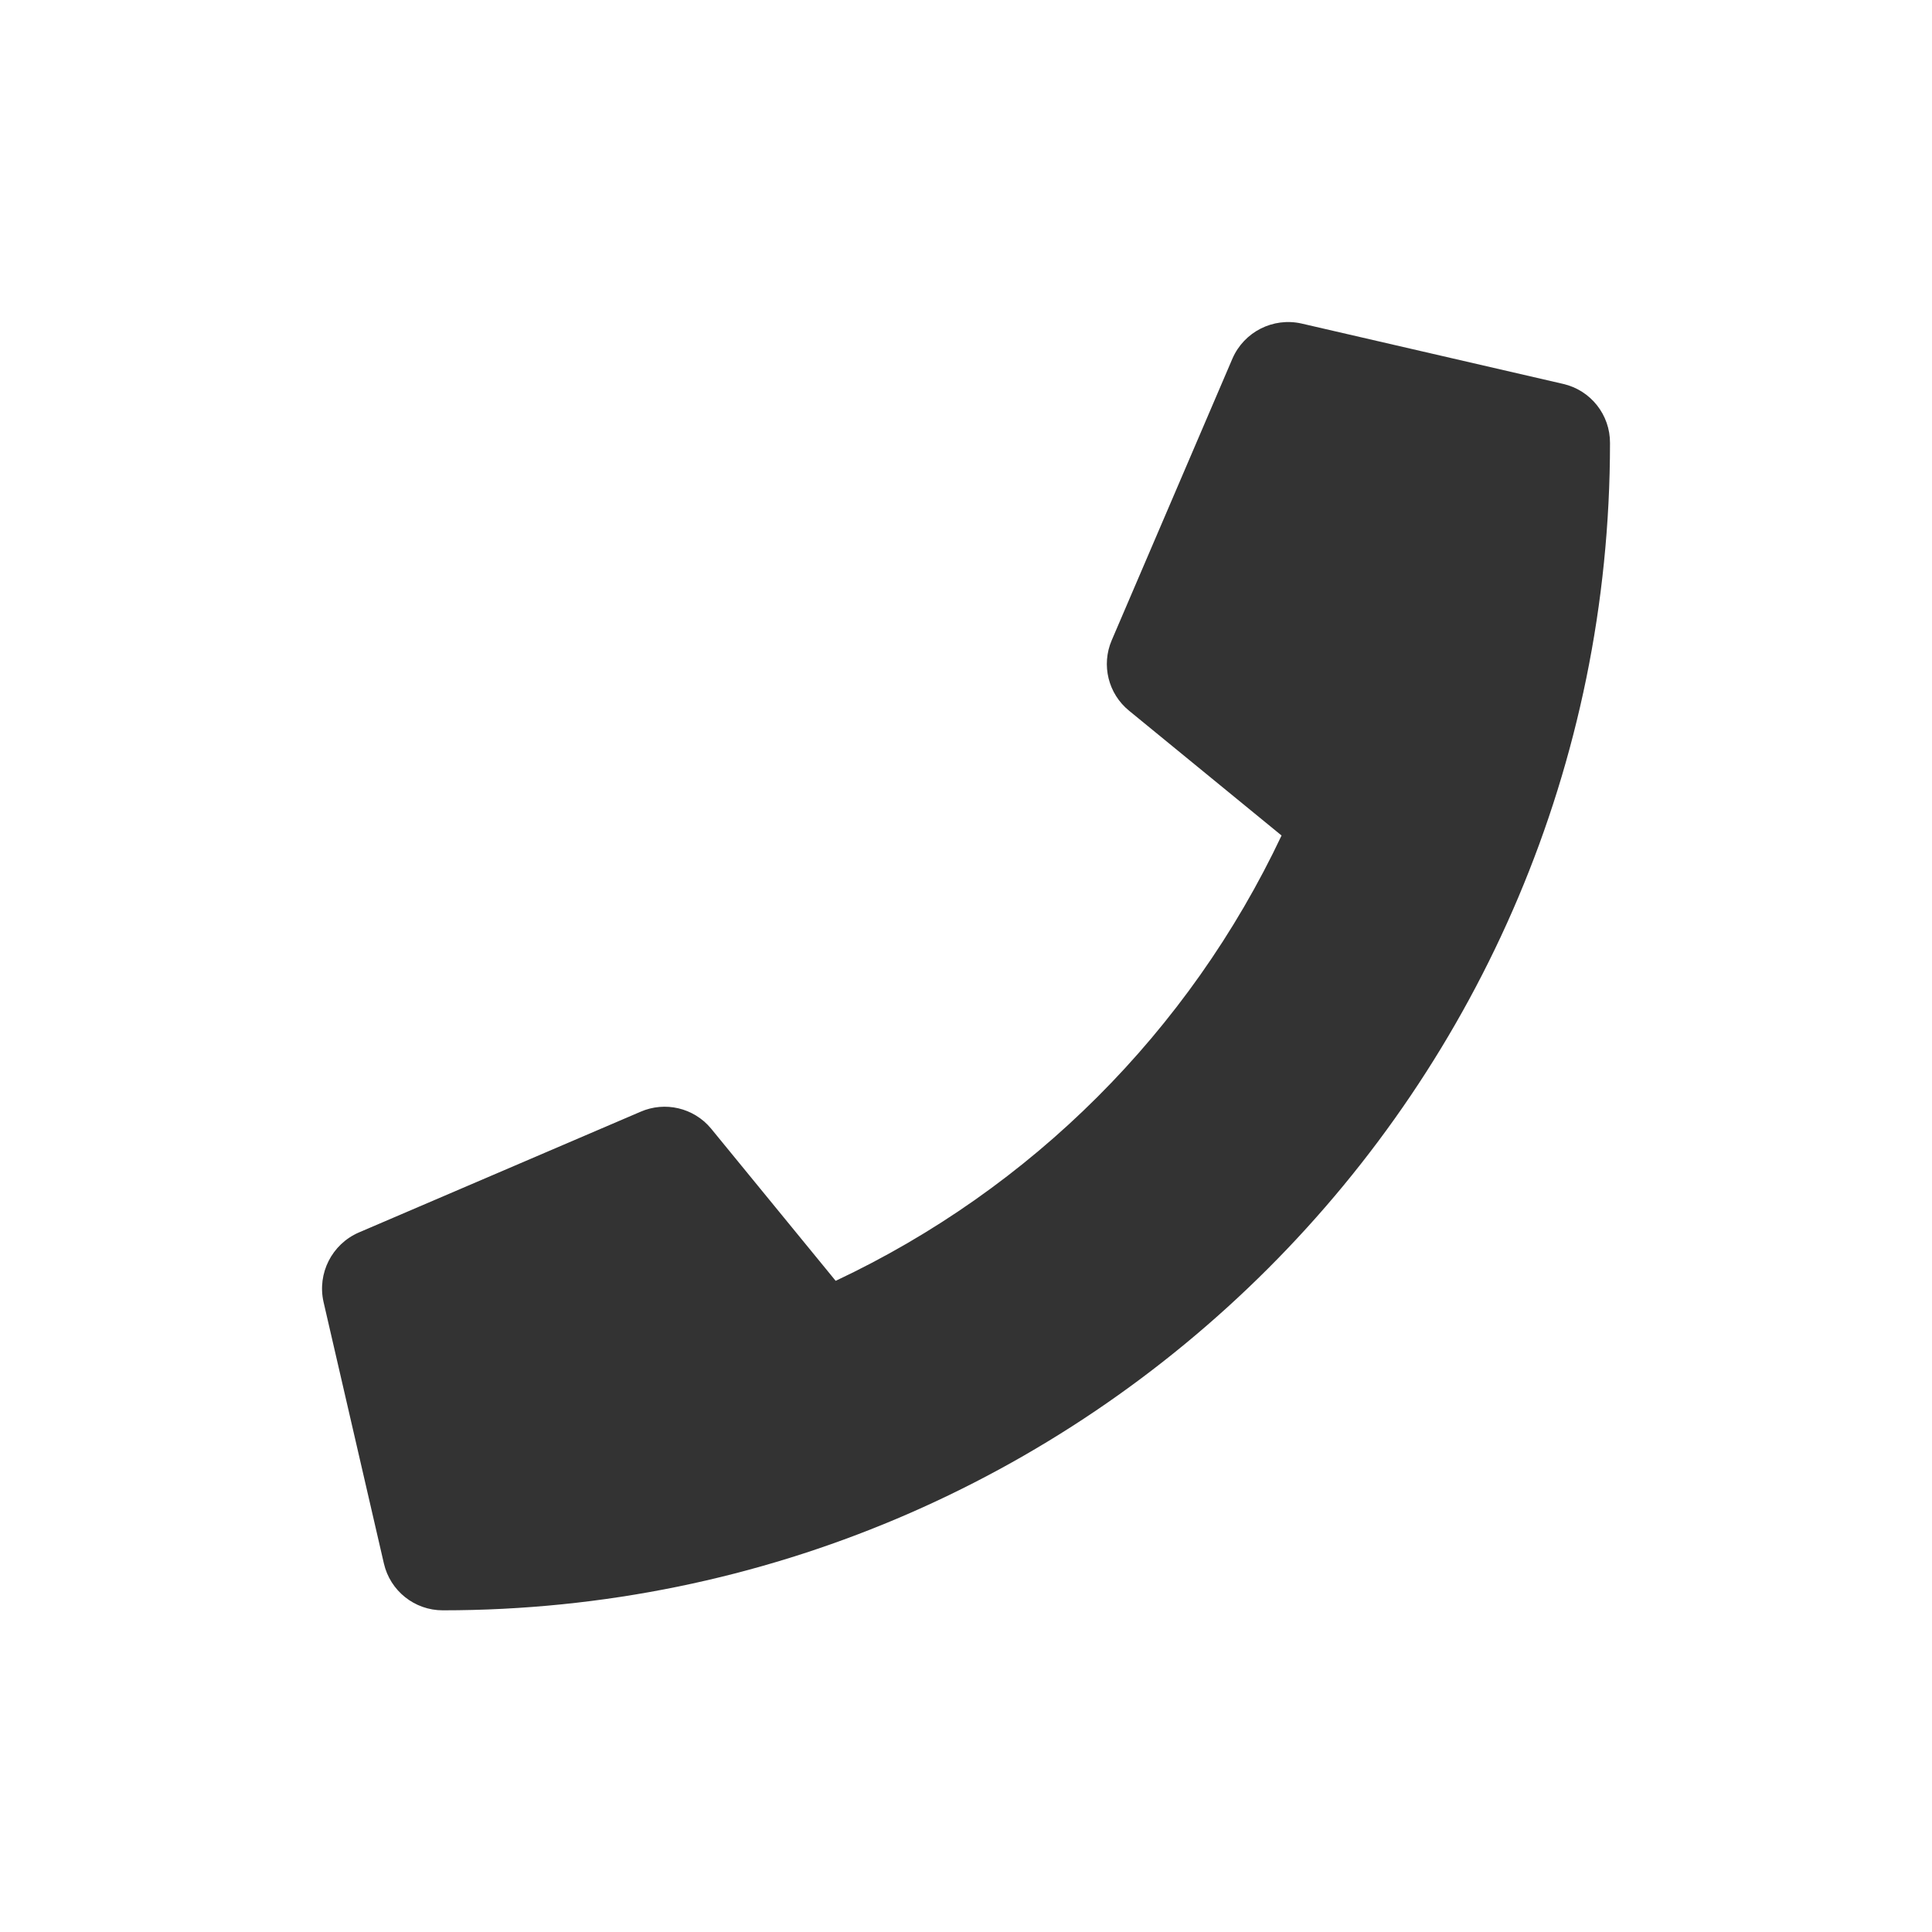
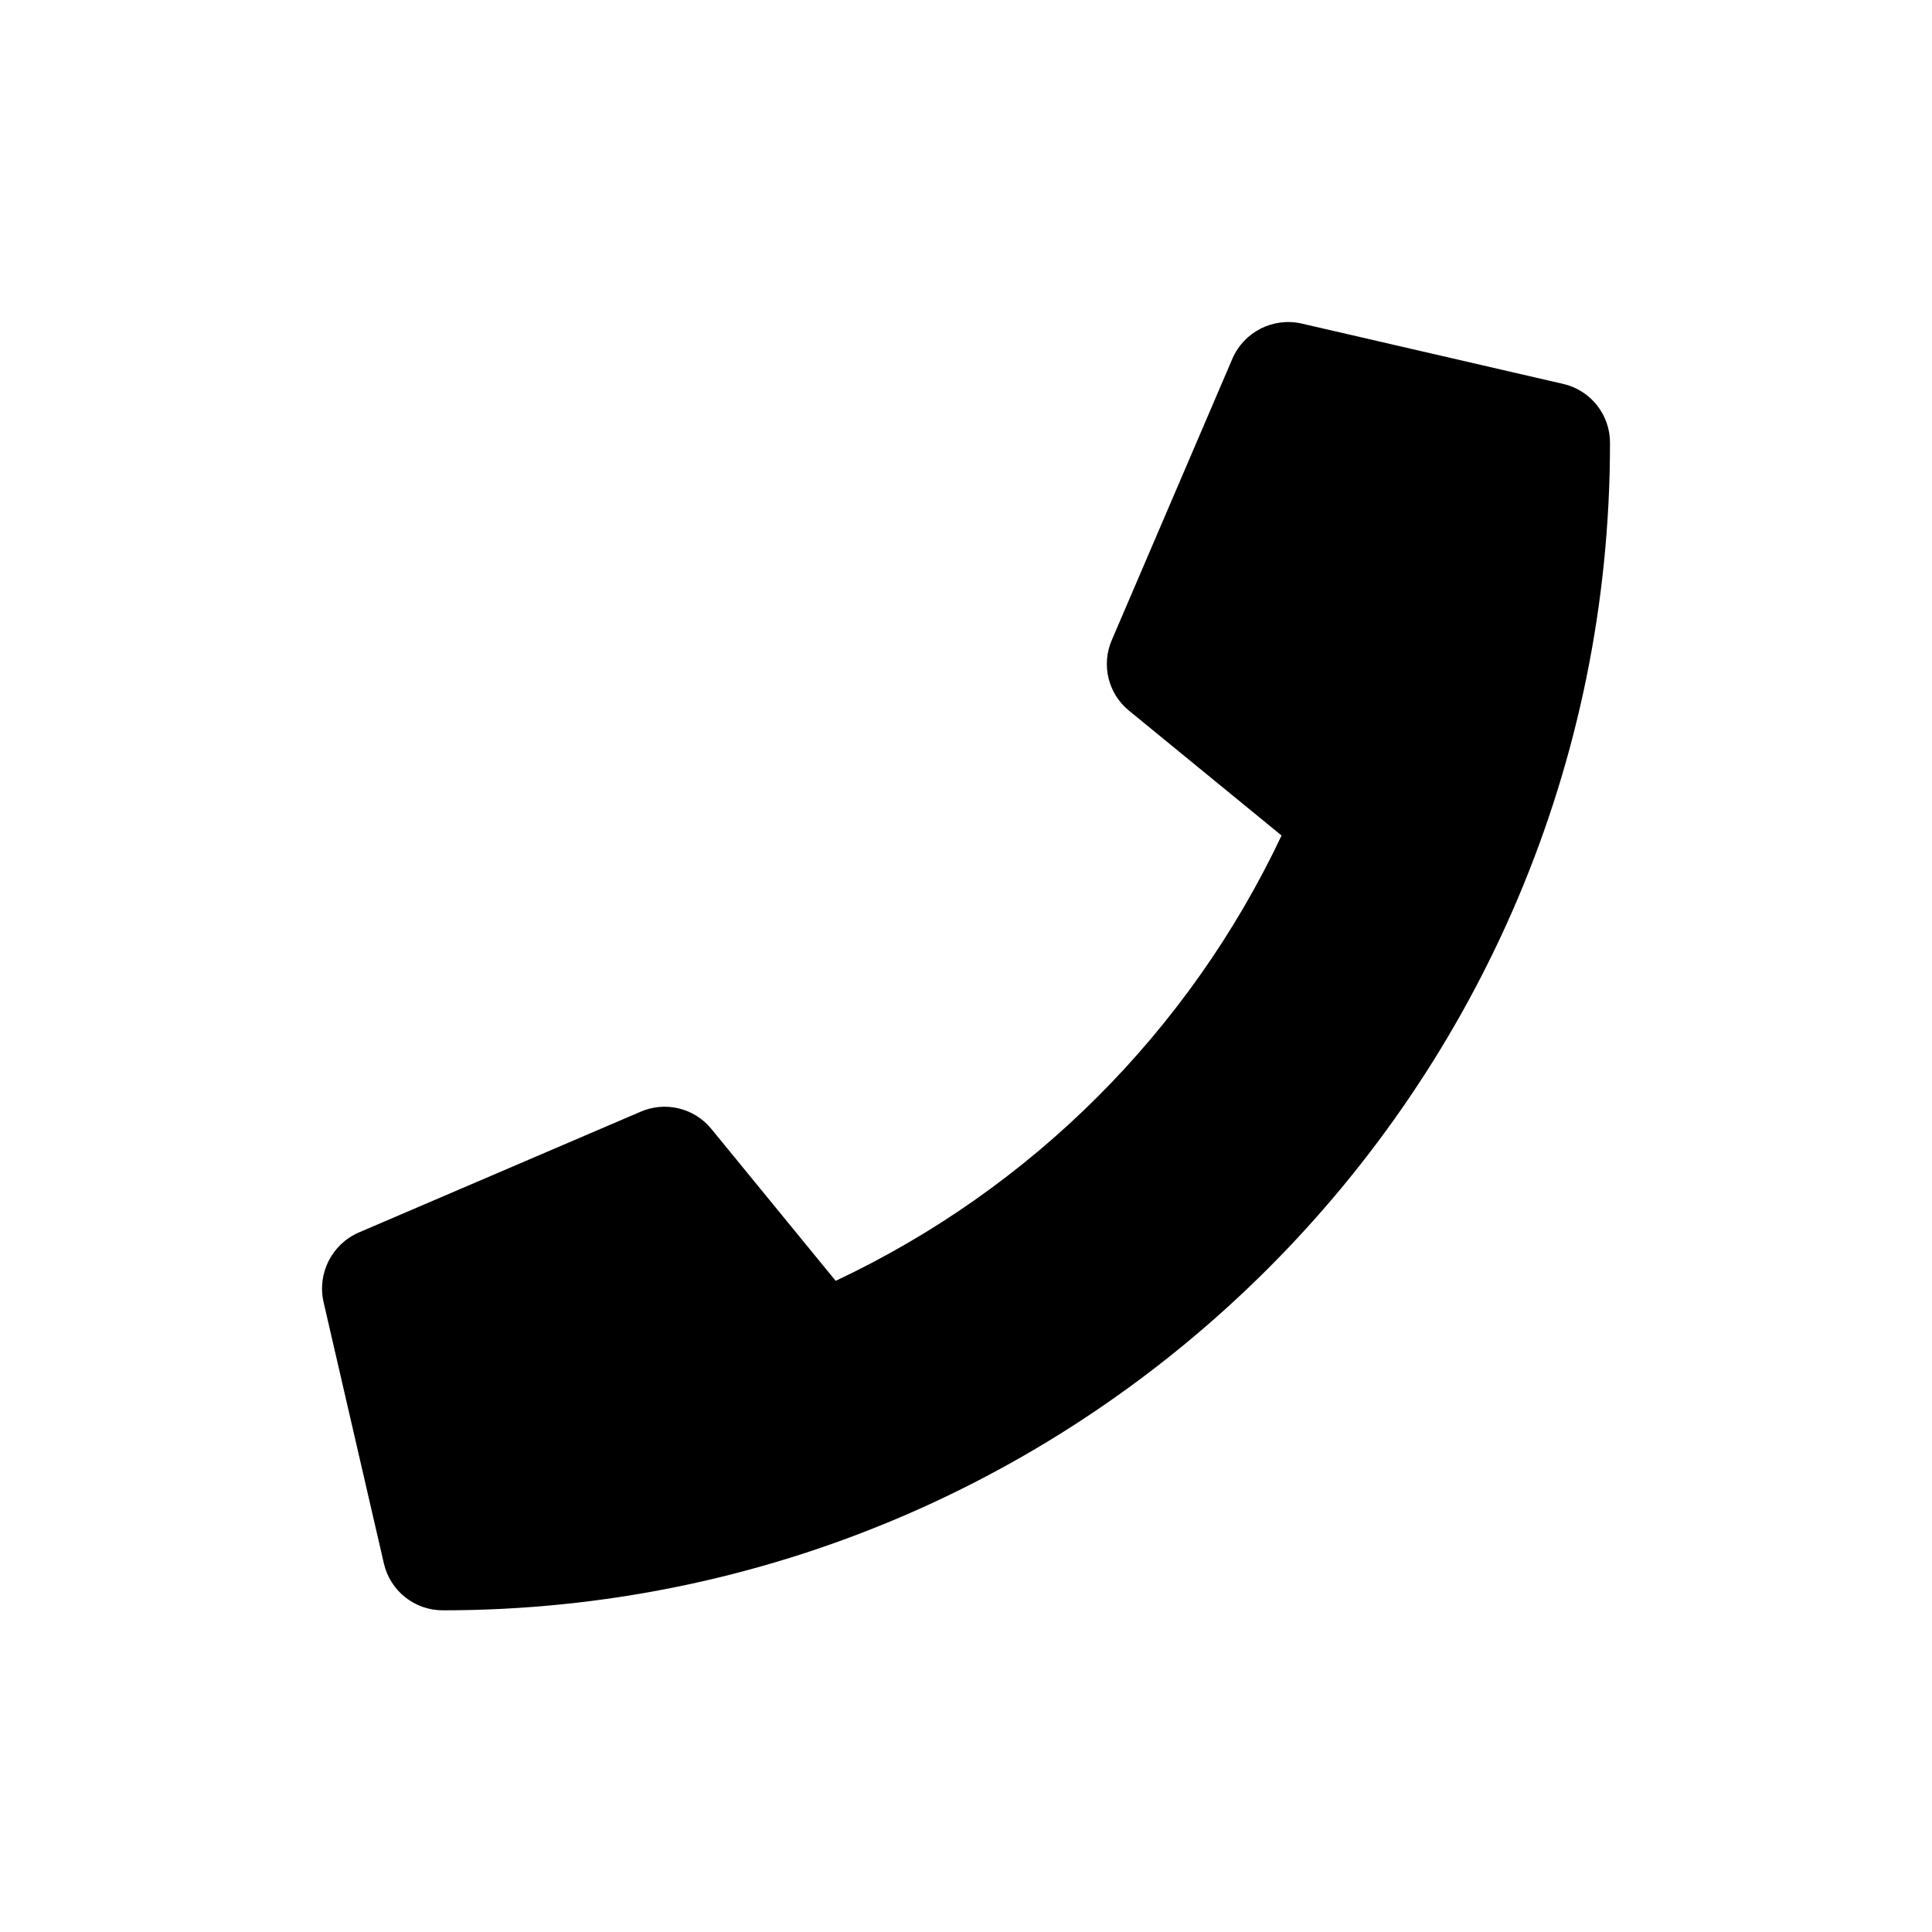
<svg xmlns="http://www.w3.org/2000/svg" width="24" height="24" viewBox="0 0 24 24">
  <defs>
-     <style>.a{fill:rgba(255,255,255,0);}.b{fill:#333;}</style>
+     <style>.a{fill:rgba(255,255,255,0);}}</style>
  </defs>
  <g transform="translate(-160 -1270)">
    <rect class="a" width="24" height="24" transform="translate(160 1270)" />
    <path class="b" d="M15.408.758l-3.25-.75A.755.755,0,0,0,11.3.443l-1.5,3.5a.748.748,0,0,0,.216.875l1.894,1.55A11.581,11.581,0,0,1,6.371,11.9l-1.55-1.894A.749.749,0,0,0,3.946,9.8l-3.5,1.5a.759.759,0,0,0-.437.862l.75,3.25a.75.75,0,0,0,.731.581,14.5,14.5,0,0,0,14.5-14.5A.749.749,0,0,0,15.408.758Z" transform="translate(164.01 1274.011)" />
  </g>
</svg>
